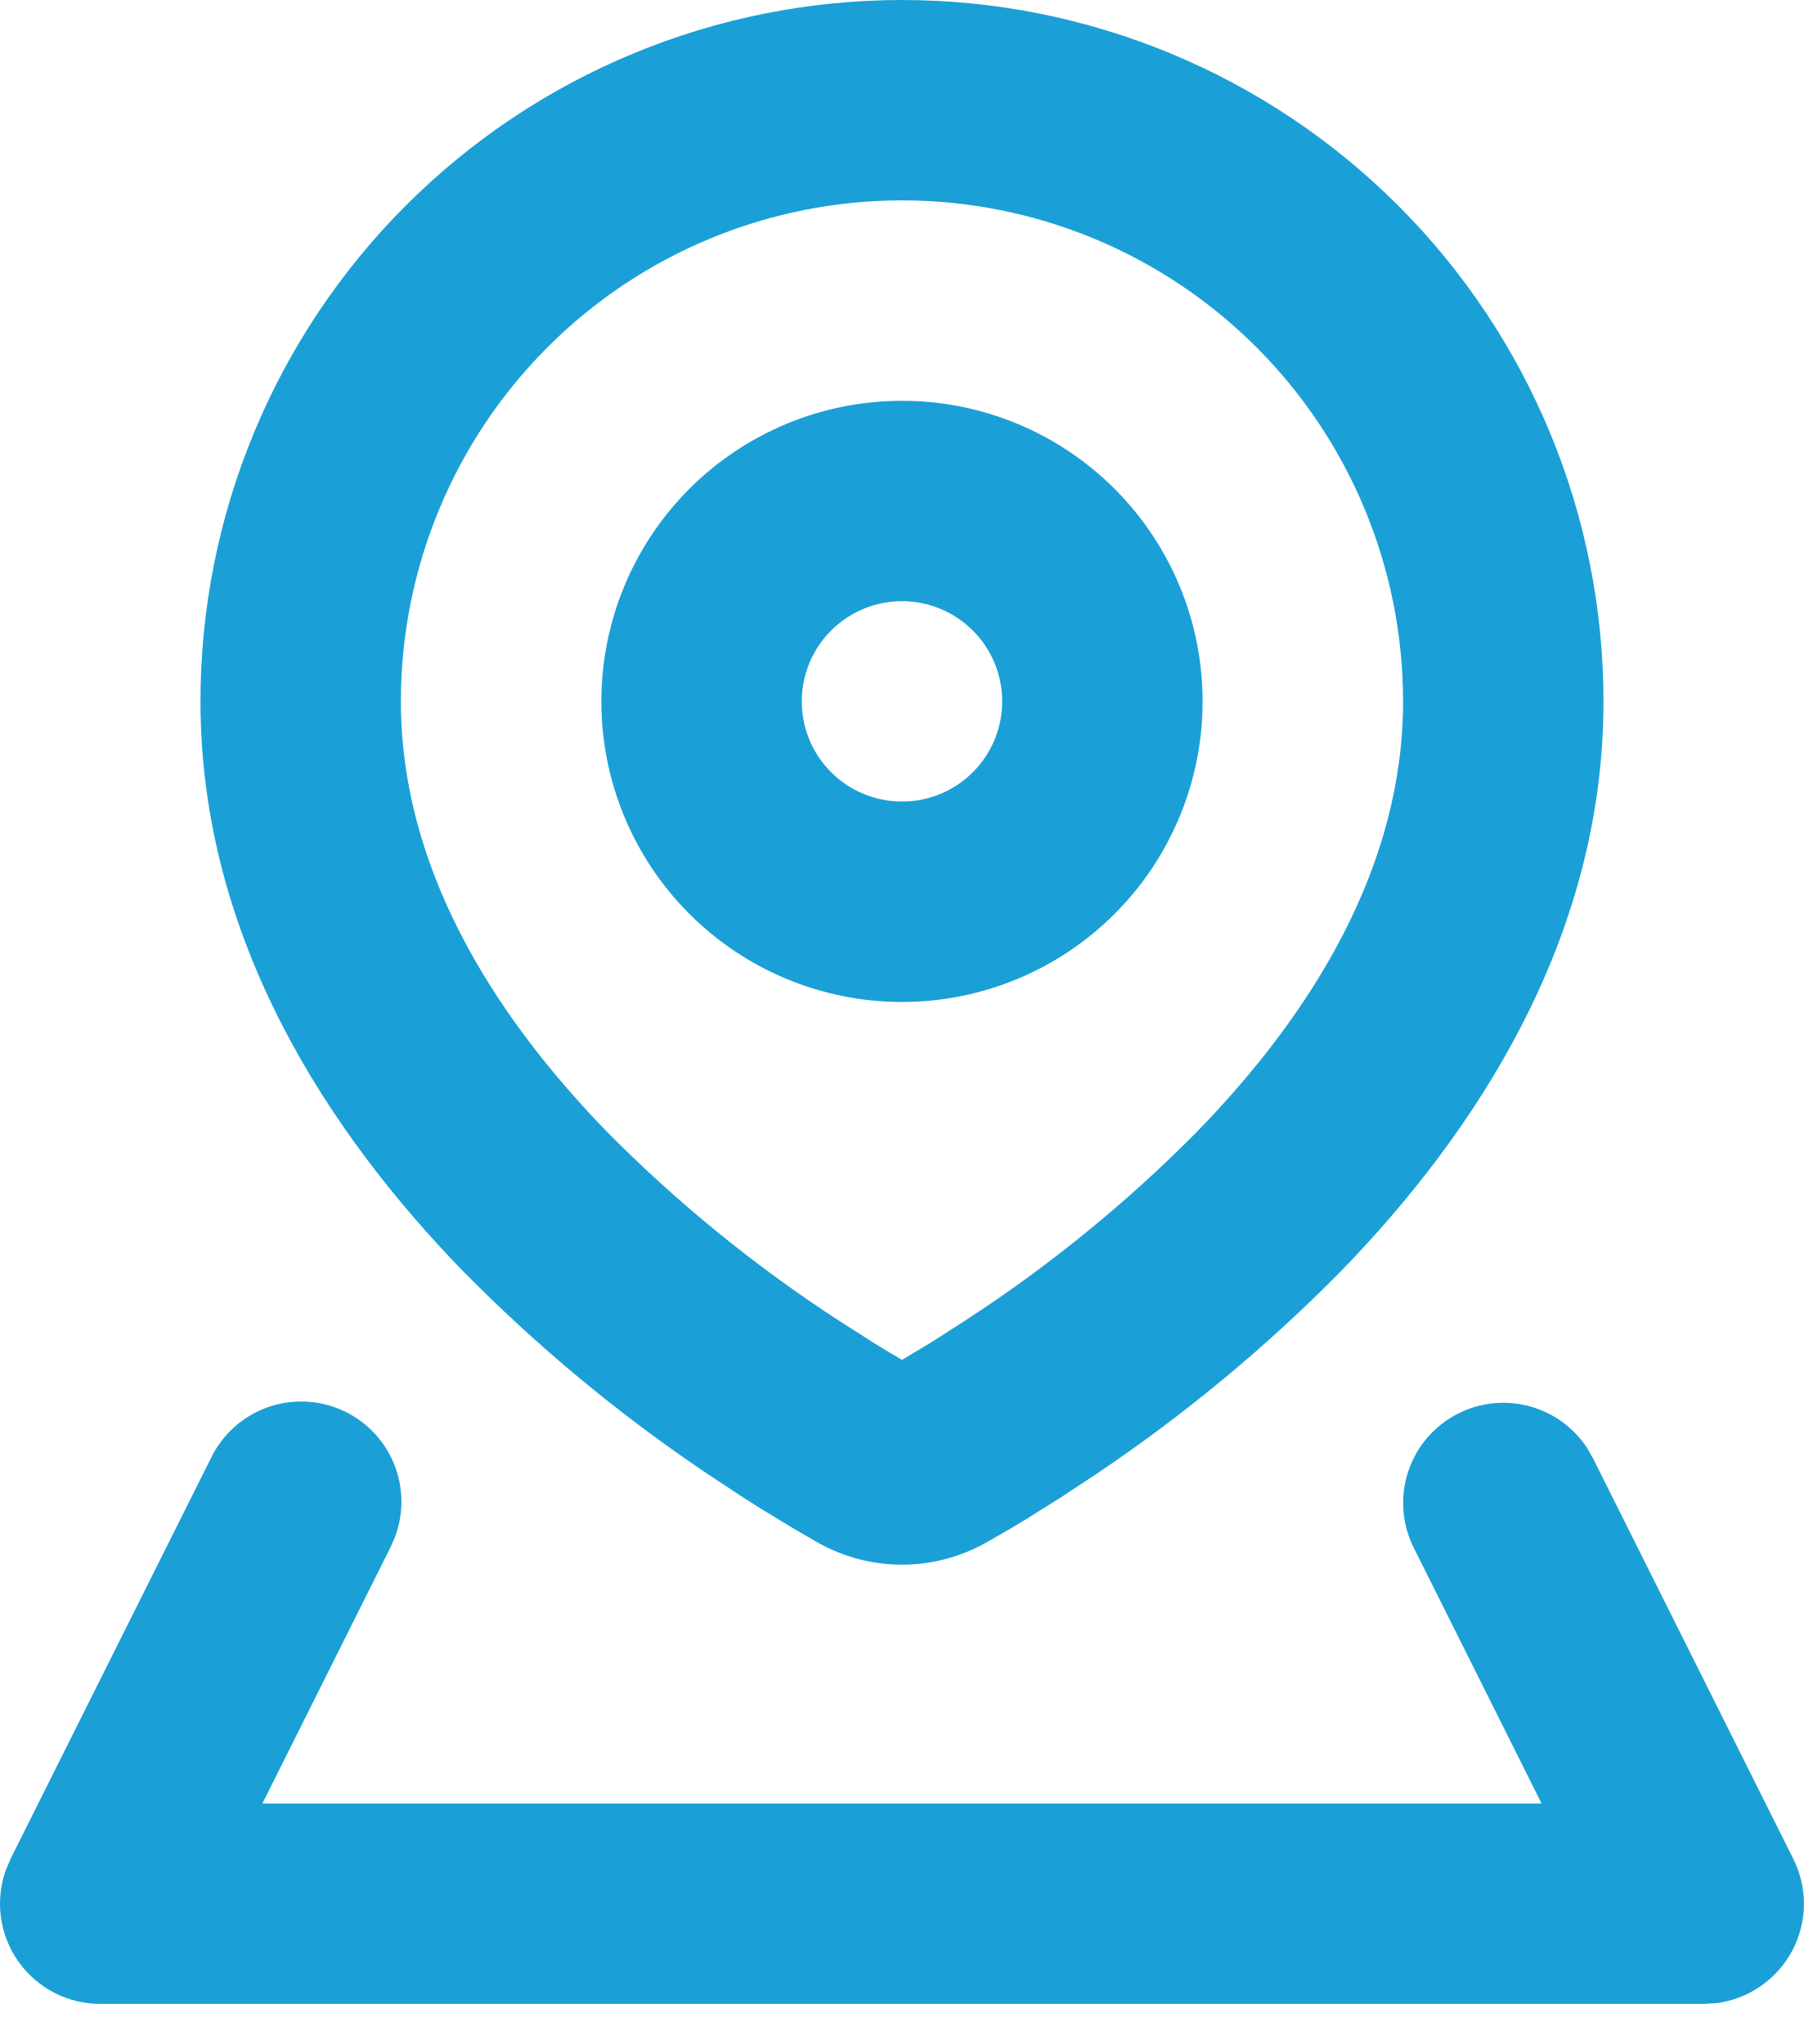
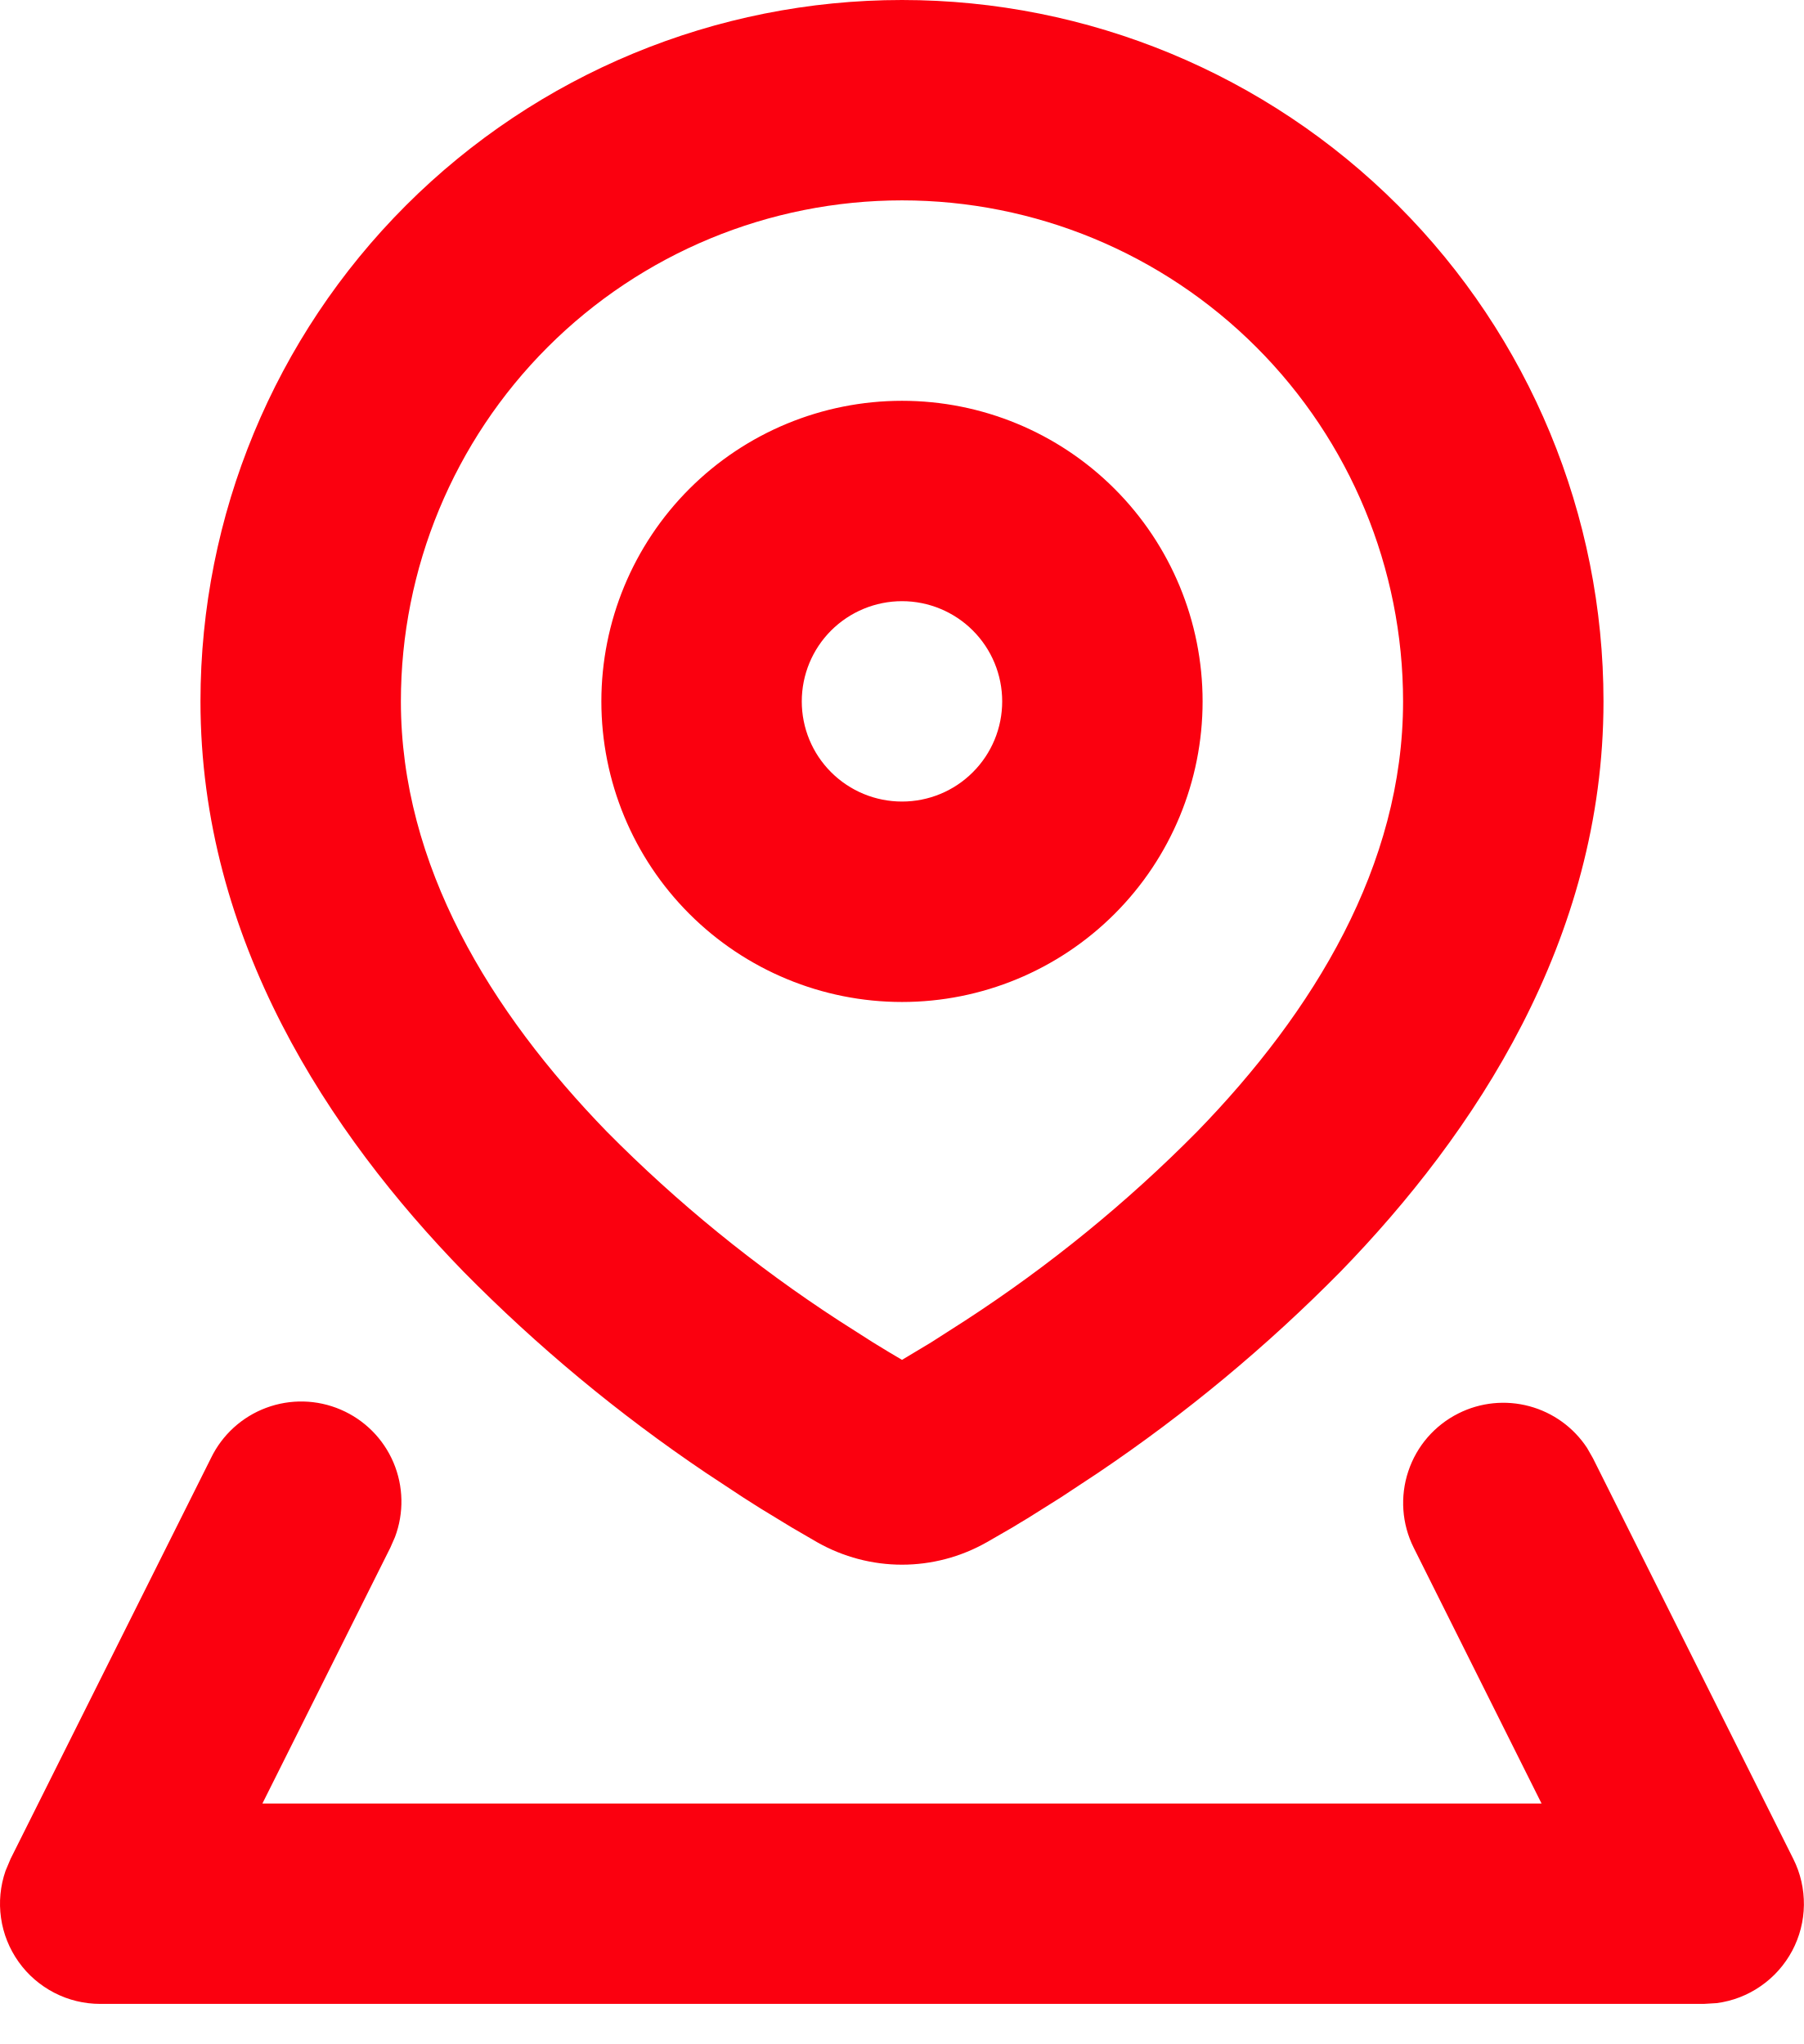
<svg xmlns="http://www.w3.org/2000/svg" width="30" height="34" viewBox="0 0 30 34" fill="none">
-   <path fill-rule="evenodd" clip-rule="evenodd" d="M24.256 23.51C24.621 23.327 25.04 23.285 25.434 23.391C25.828 23.497 26.17 23.744 26.394 24.085L26.491 24.255L29.824 30.922C29.943 31.159 30.003 31.422 30 31.688C29.997 31.954 29.93 32.215 29.805 32.45C29.68 32.684 29.501 32.886 29.282 33.037C29.064 33.189 28.812 33.286 28.549 33.32L28.334 33.333H1.667C1.401 33.333 1.139 33.27 0.903 33.148C0.667 33.026 0.463 32.85 0.309 32.633C0.155 32.416 0.054 32.166 0.017 31.903C-0.021 31.64 0.005 31.371 0.092 31.12L0.176 30.92L3.509 24.253C3.696 23.867 4.024 23.568 4.426 23.418C4.828 23.268 5.272 23.278 5.667 23.448C6.061 23.617 6.375 23.931 6.543 24.326C6.711 24.721 6.72 25.165 6.569 25.567L6.491 25.745L4.364 30H25.637L23.511 25.745C23.313 25.35 23.281 24.892 23.421 24.473C23.56 24.054 23.86 23.708 24.256 23.51ZM15.001 0C18.095 0 21.062 1.229 23.25 3.417C25.438 5.605 26.667 8.572 26.667 11.667C26.667 15.637 24.519 18.862 22.296 21.15C21.067 22.397 19.717 23.518 18.265 24.497L17.644 24.907L17.09 25.255C17.004 25.307 16.921 25.355 16.842 25.405L16.414 25.652C15.534 26.152 14.467 26.152 13.587 25.652L13.159 25.403L12.642 25.088C12.547 25.028 12.452 24.968 12.357 24.907L11.736 24.497C10.284 23.518 8.934 22.397 7.706 21.15C5.482 18.862 3.334 15.637 3.334 11.667C3.334 8.572 4.563 5.605 6.751 3.417C8.939 1.229 11.906 0 15.001 0ZM15.001 3.333C12.79 3.333 10.671 4.211 9.108 5.774C7.545 7.337 6.667 9.457 6.667 11.667C6.667 14.393 8.151 16.825 10.095 18.827C11.265 20.009 12.558 21.062 13.952 21.968L14.519 22.33C14.694 22.438 14.855 22.535 15.001 22.62L15.484 22.33L16.049 21.968C17.443 21.062 18.736 20.009 19.905 18.827C21.851 16.827 23.334 14.393 23.334 11.667C23.334 9.457 22.456 7.337 20.893 5.774C19.33 4.211 17.211 3.333 15.001 3.333ZM15.001 6.667C16.327 6.667 17.598 7.193 18.536 8.131C19.474 9.069 20 10.341 20 11.667C20 12.993 19.474 14.264 18.536 15.202C17.598 16.14 16.327 16.667 15.001 16.667C13.675 16.667 12.403 16.14 11.465 15.202C10.527 14.264 10.001 12.993 10.001 11.667C10.001 10.341 10.527 9.069 11.465 8.131C12.403 7.193 13.675 6.667 15.001 6.667ZM15.001 10C14.559 10 14.135 10.176 13.822 10.488C13.509 10.801 13.334 11.225 13.334 11.667C13.334 12.109 13.509 12.533 13.822 12.845C14.135 13.158 14.559 13.333 15.001 13.333C15.443 13.333 15.867 13.158 16.179 12.845C16.492 12.533 16.667 12.109 16.667 11.667C16.667 11.225 16.492 10.801 16.179 10.488C15.867 10.176 15.443 10 15.001 10Z" fill="#1AA0D6" />
+   <path fill-rule="evenodd" clip-rule="evenodd" d="M24.256 23.51C24.621 23.327 25.04 23.285 25.434 23.391C25.828 23.497 26.17 23.744 26.394 24.085L26.491 24.255L29.824 30.922C29.943 31.159 30.003 31.422 30 31.688C29.997 31.954 29.93 32.215 29.805 32.45C29.68 32.684 29.501 32.886 29.282 33.037C29.064 33.189 28.812 33.286 28.549 33.32L28.334 33.333H1.667C1.401 33.333 1.139 33.27 0.903 33.148C0.667 33.026 0.463 32.85 0.309 32.633C0.155 32.416 0.054 32.166 0.017 31.903C-0.021 31.64 0.005 31.371 0.092 31.12L0.176 30.92L3.509 24.253C3.696 23.867 4.024 23.568 4.426 23.418C4.828 23.268 5.272 23.278 5.667 23.448C6.061 23.617 6.375 23.931 6.543 24.326C6.711 24.721 6.72 25.165 6.569 25.567L6.491 25.745L4.364 30H25.637L23.511 25.745C23.313 25.35 23.281 24.892 23.421 24.473C23.56 24.054 23.86 23.708 24.256 23.51ZM15.001 0C18.095 0 21.062 1.229 23.25 3.417C25.438 5.605 26.667 8.572 26.667 11.667C26.667 15.637 24.519 18.862 22.296 21.15C21.067 22.397 19.717 23.518 18.265 24.497L17.644 24.907L17.09 25.255C17.004 25.307 16.921 25.355 16.842 25.405L16.414 25.652C15.534 26.152 14.467 26.152 13.587 25.652L13.159 25.403L12.642 25.088C12.547 25.028 12.452 24.968 12.357 24.907L11.736 24.497C10.284 23.518 8.934 22.397 7.706 21.15C5.482 18.862 3.334 15.637 3.334 11.667C3.334 8.572 4.563 5.605 6.751 3.417C8.939 1.229 11.906 0 15.001 0ZM15.001 3.333C12.79 3.333 10.671 4.211 9.108 5.774C7.545 7.337 6.667 9.457 6.667 11.667C6.667 14.393 8.151 16.825 10.095 18.827C11.265 20.009 12.558 21.062 13.952 21.968L14.519 22.33C14.694 22.438 14.855 22.535 15.001 22.62L15.484 22.33L16.049 21.968C17.443 21.062 18.736 20.009 19.905 18.827C21.851 16.827 23.334 14.393 23.334 11.667C23.334 9.457 22.456 7.337 20.893 5.774C19.33 4.211 17.211 3.333 15.001 3.333ZM15.001 6.667C16.327 6.667 17.598 7.193 18.536 8.131C19.474 9.069 20 10.341 20 11.667C20 12.993 19.474 14.264 18.536 15.202C17.598 16.14 16.327 16.667 15.001 16.667C13.675 16.667 12.403 16.14 11.465 15.202C10.527 14.264 10.001 12.993 10.001 11.667C10.001 10.341 10.527 9.069 11.465 8.131C12.403 7.193 13.675 6.667 15.001 6.667ZM15.001 10C14.559 10 14.135 10.176 13.822 10.488C13.509 10.801 13.334 11.225 13.334 11.667C13.334 12.109 13.509 12.533 13.822 12.845C14.135 13.158 14.559 13.333 15.001 13.333C15.443 13.333 15.867 13.158 16.179 12.845C16.492 12.533 16.667 12.109 16.667 11.667C16.667 11.225 16.492 10.801 16.179 10.488C15.867 10.176 15.443 10 15.001 10Z" fill="#fb000f" />
</svg>
